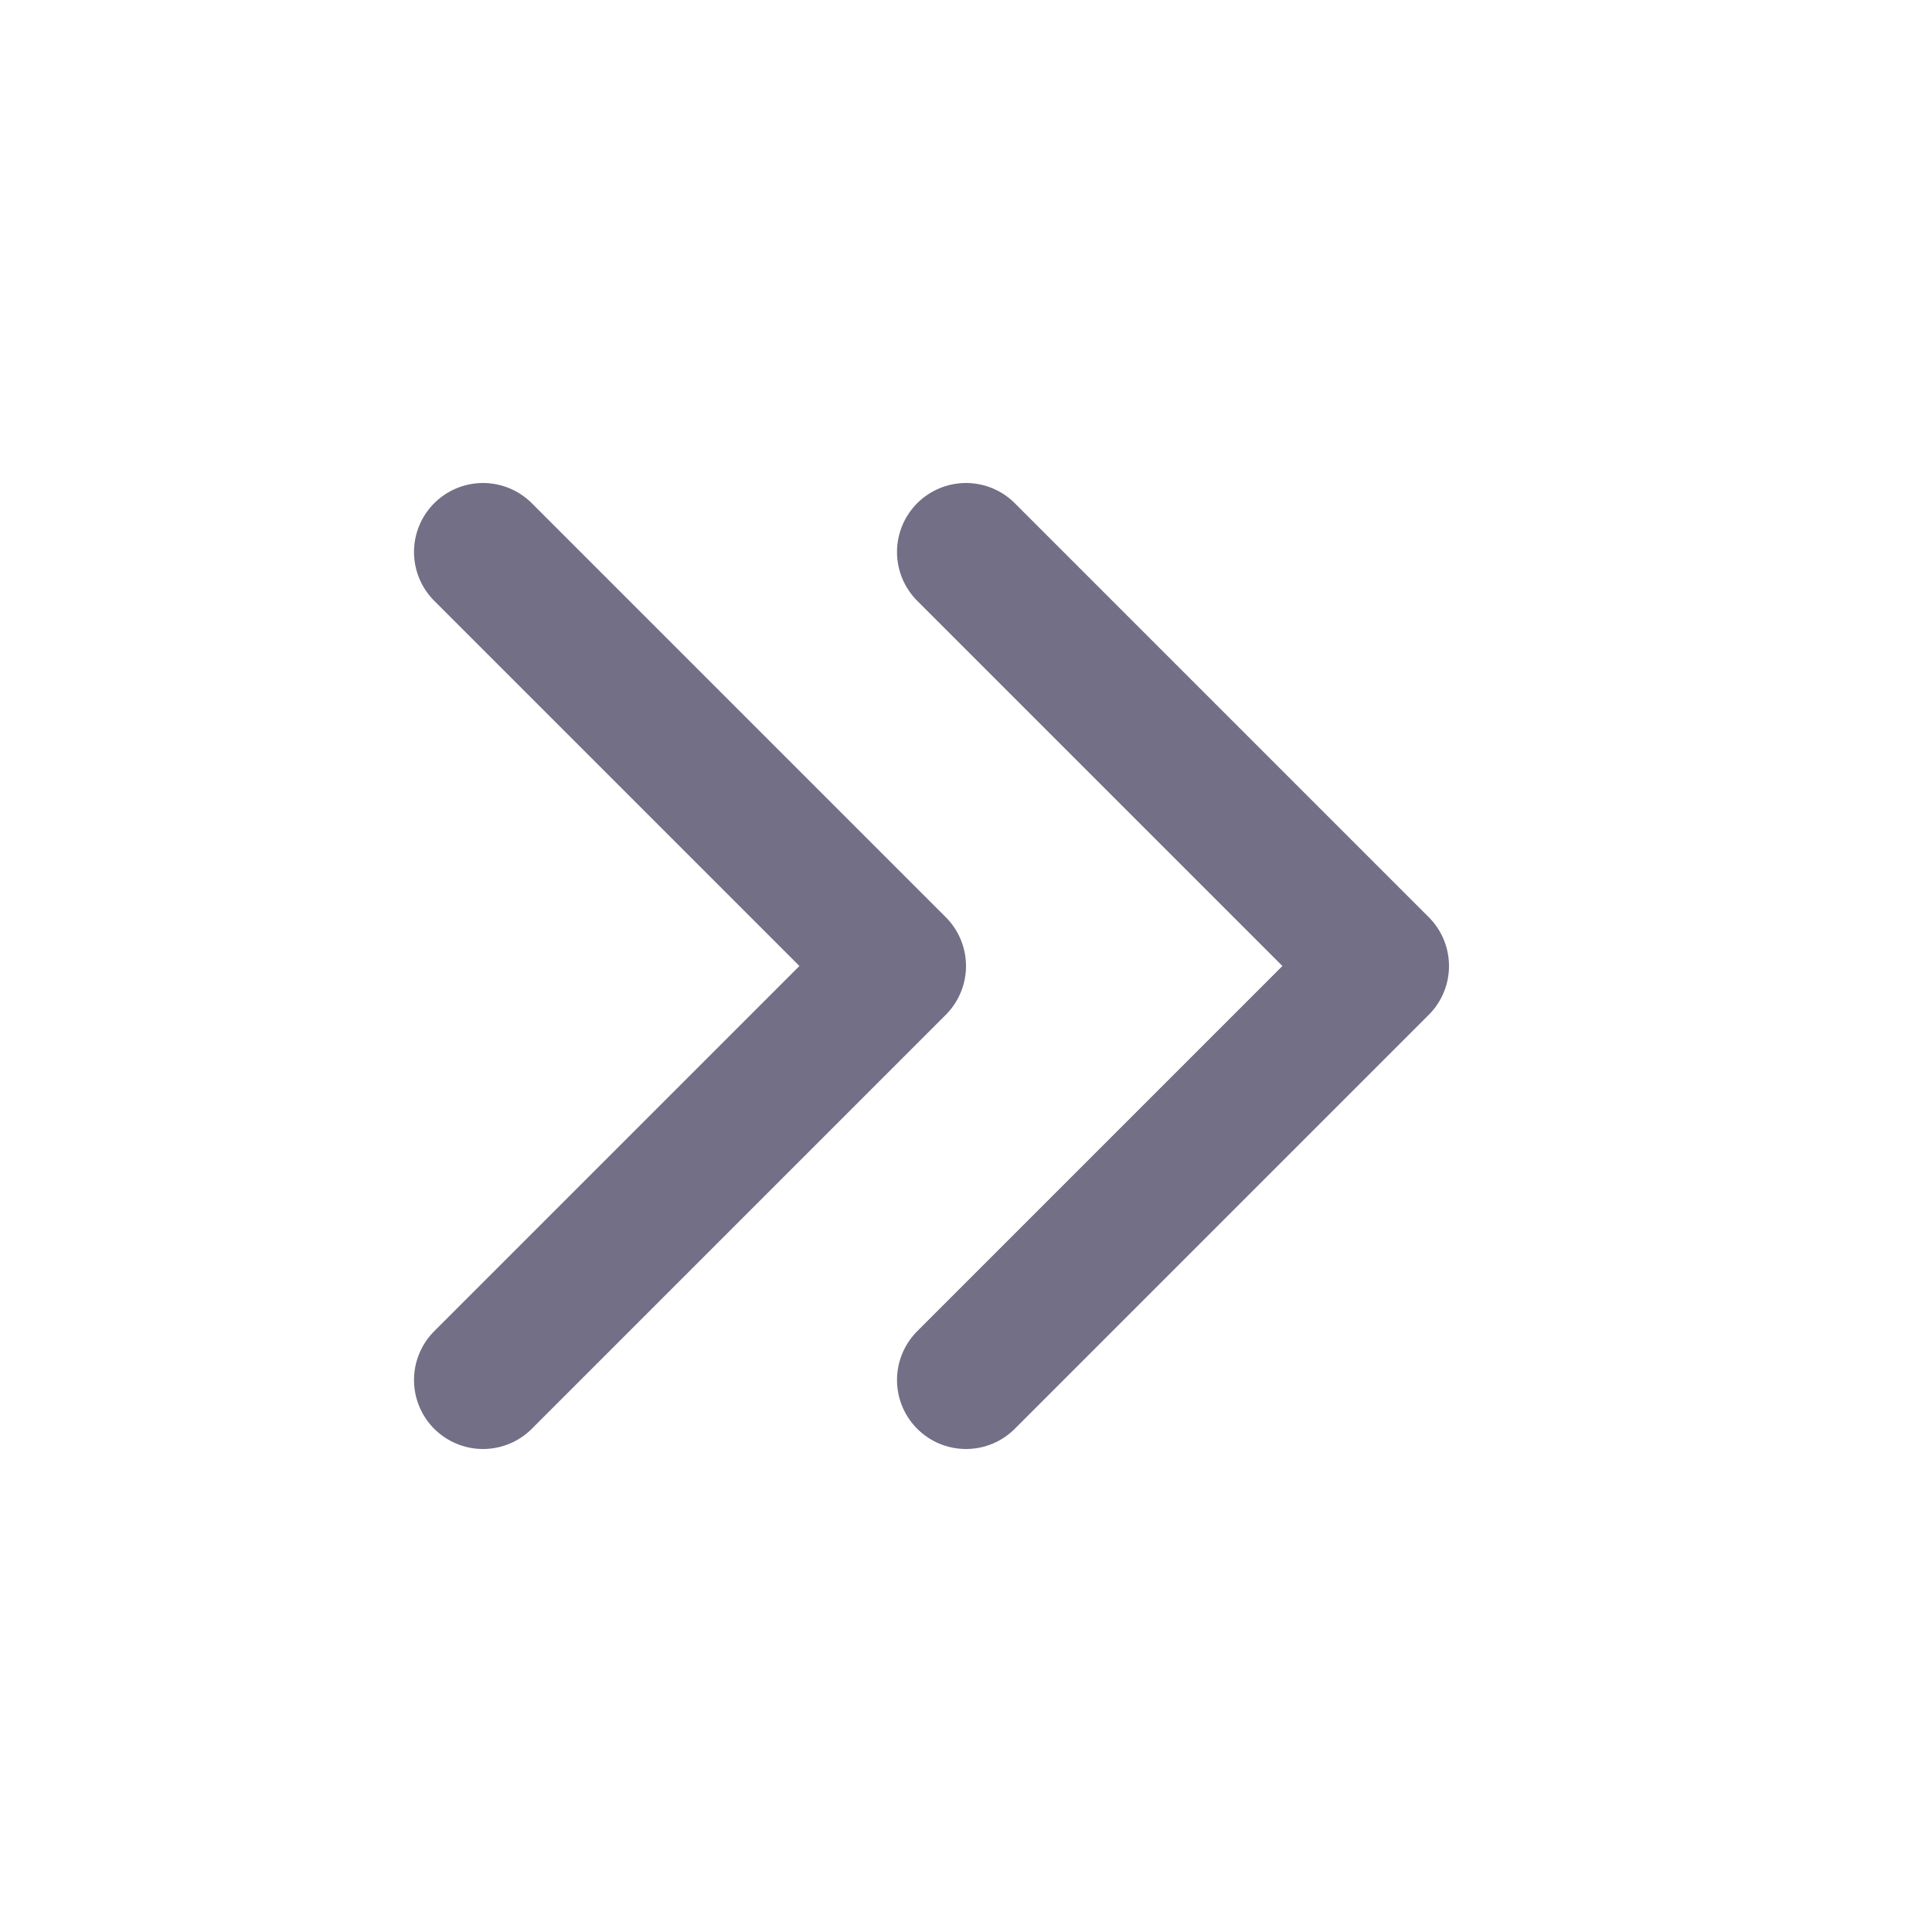
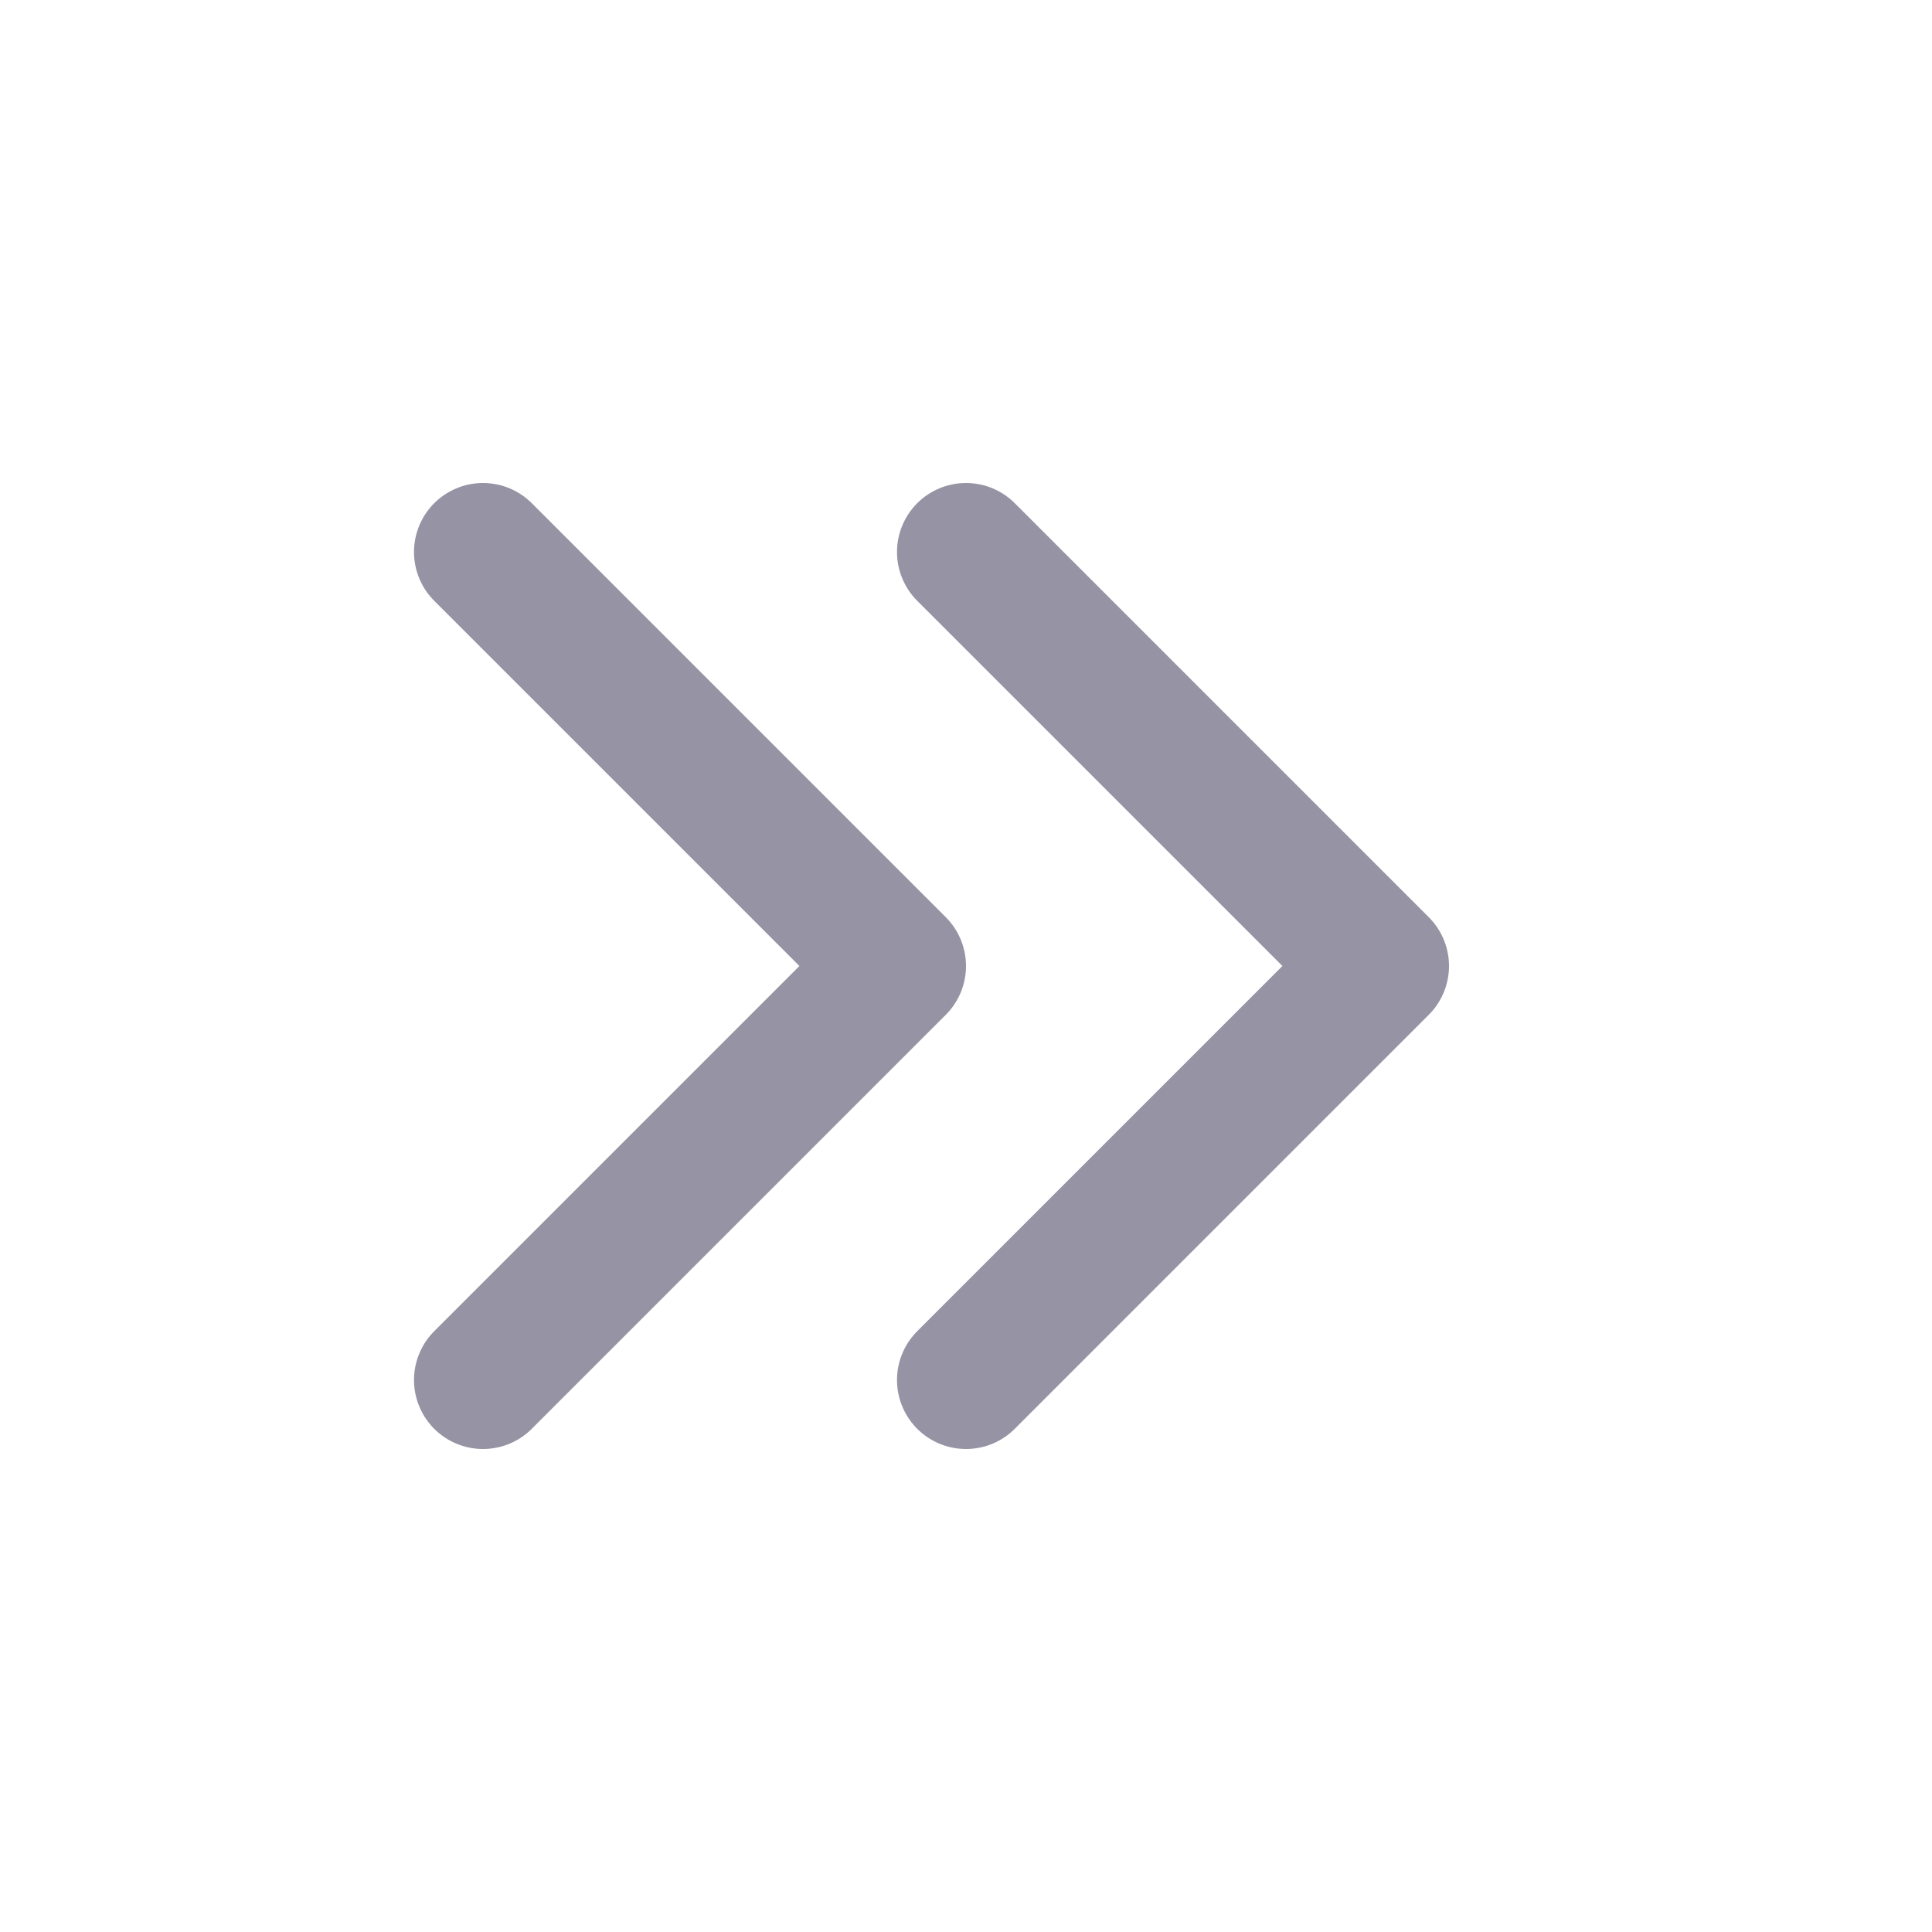
<svg xmlns="http://www.w3.org/2000/svg" width="28" height="28" viewBox="0 0 28 28" fill="none">
-   <path d="M14 8L20 14L14 20" stroke="#736F86" stroke-width="2" stroke-linecap="round" stroke-linejoin="round" />
-   <path d="M7 8L13 14L7 20" stroke="#736F86" stroke-width="2" stroke-linecap="round" stroke-linejoin="round" />
+   <path d="M14 8L20 14L14 20" stroke="#9693A4" stroke-width="2" stroke-linecap="round" stroke-linejoin="round" />
+   <path d="M7 8L13 14L7 20" stroke="#9693A4" stroke-width="2" stroke-linecap="round" stroke-linejoin="round" />
</svg>
